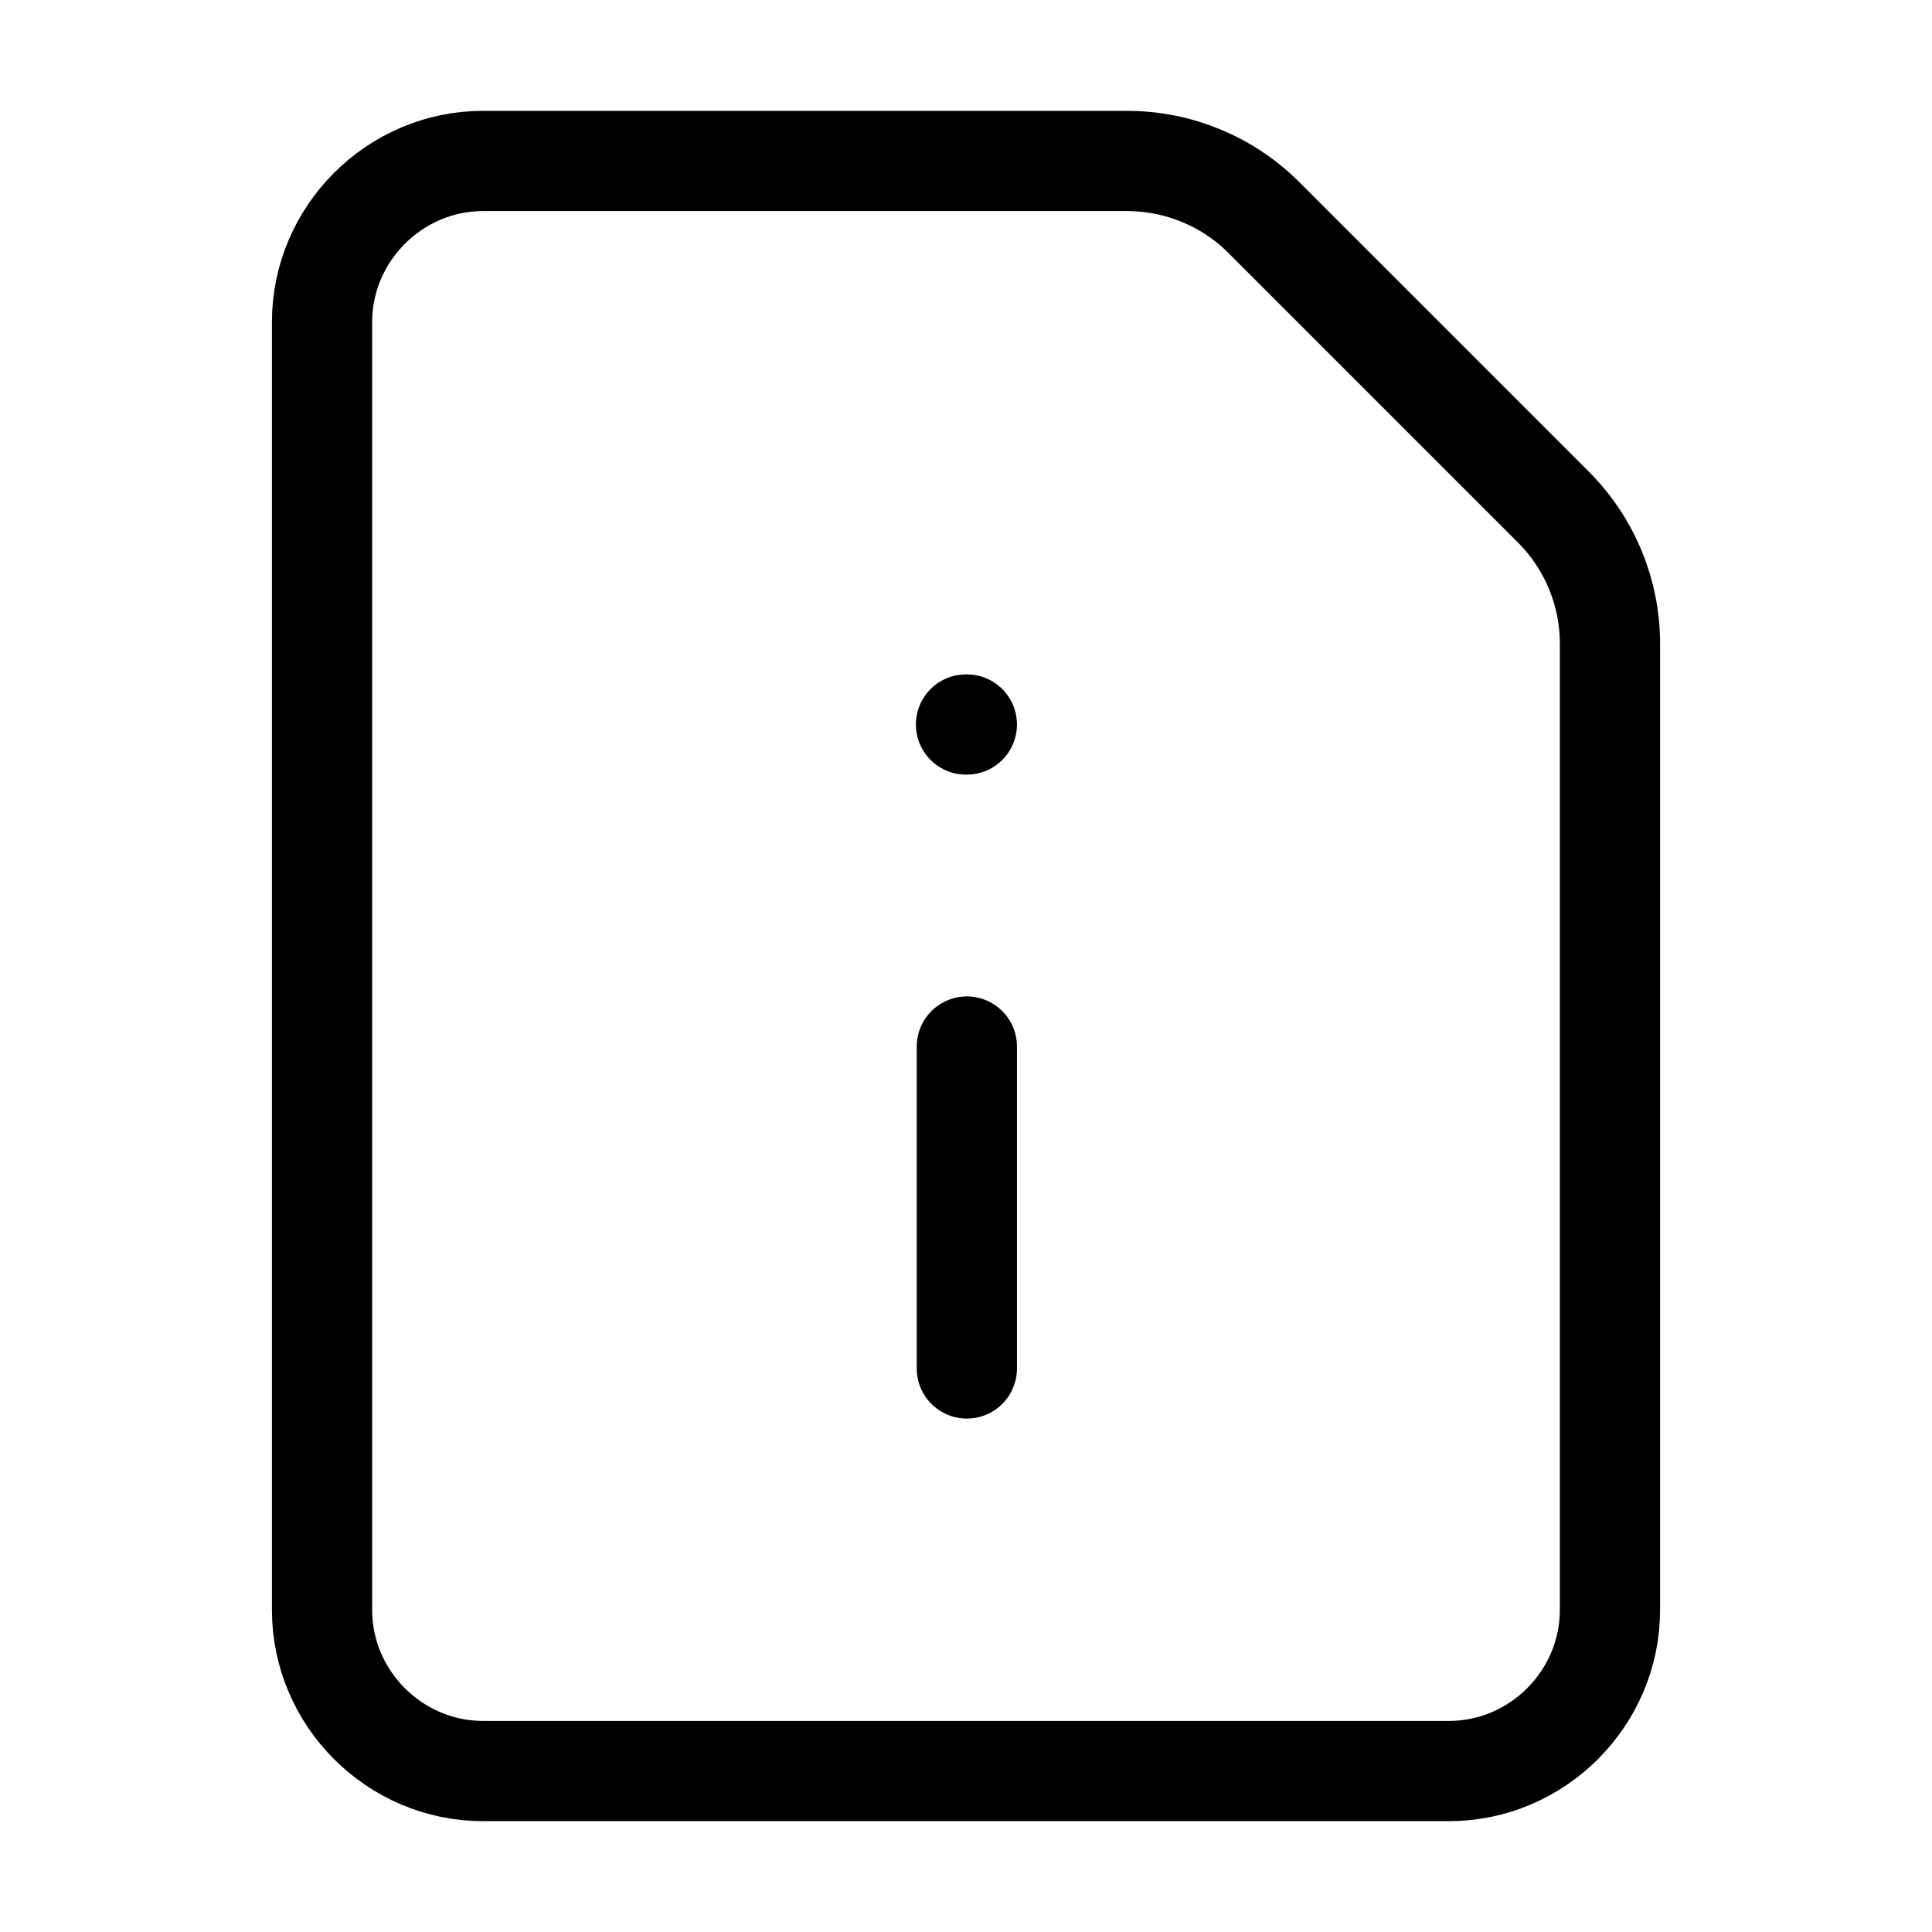
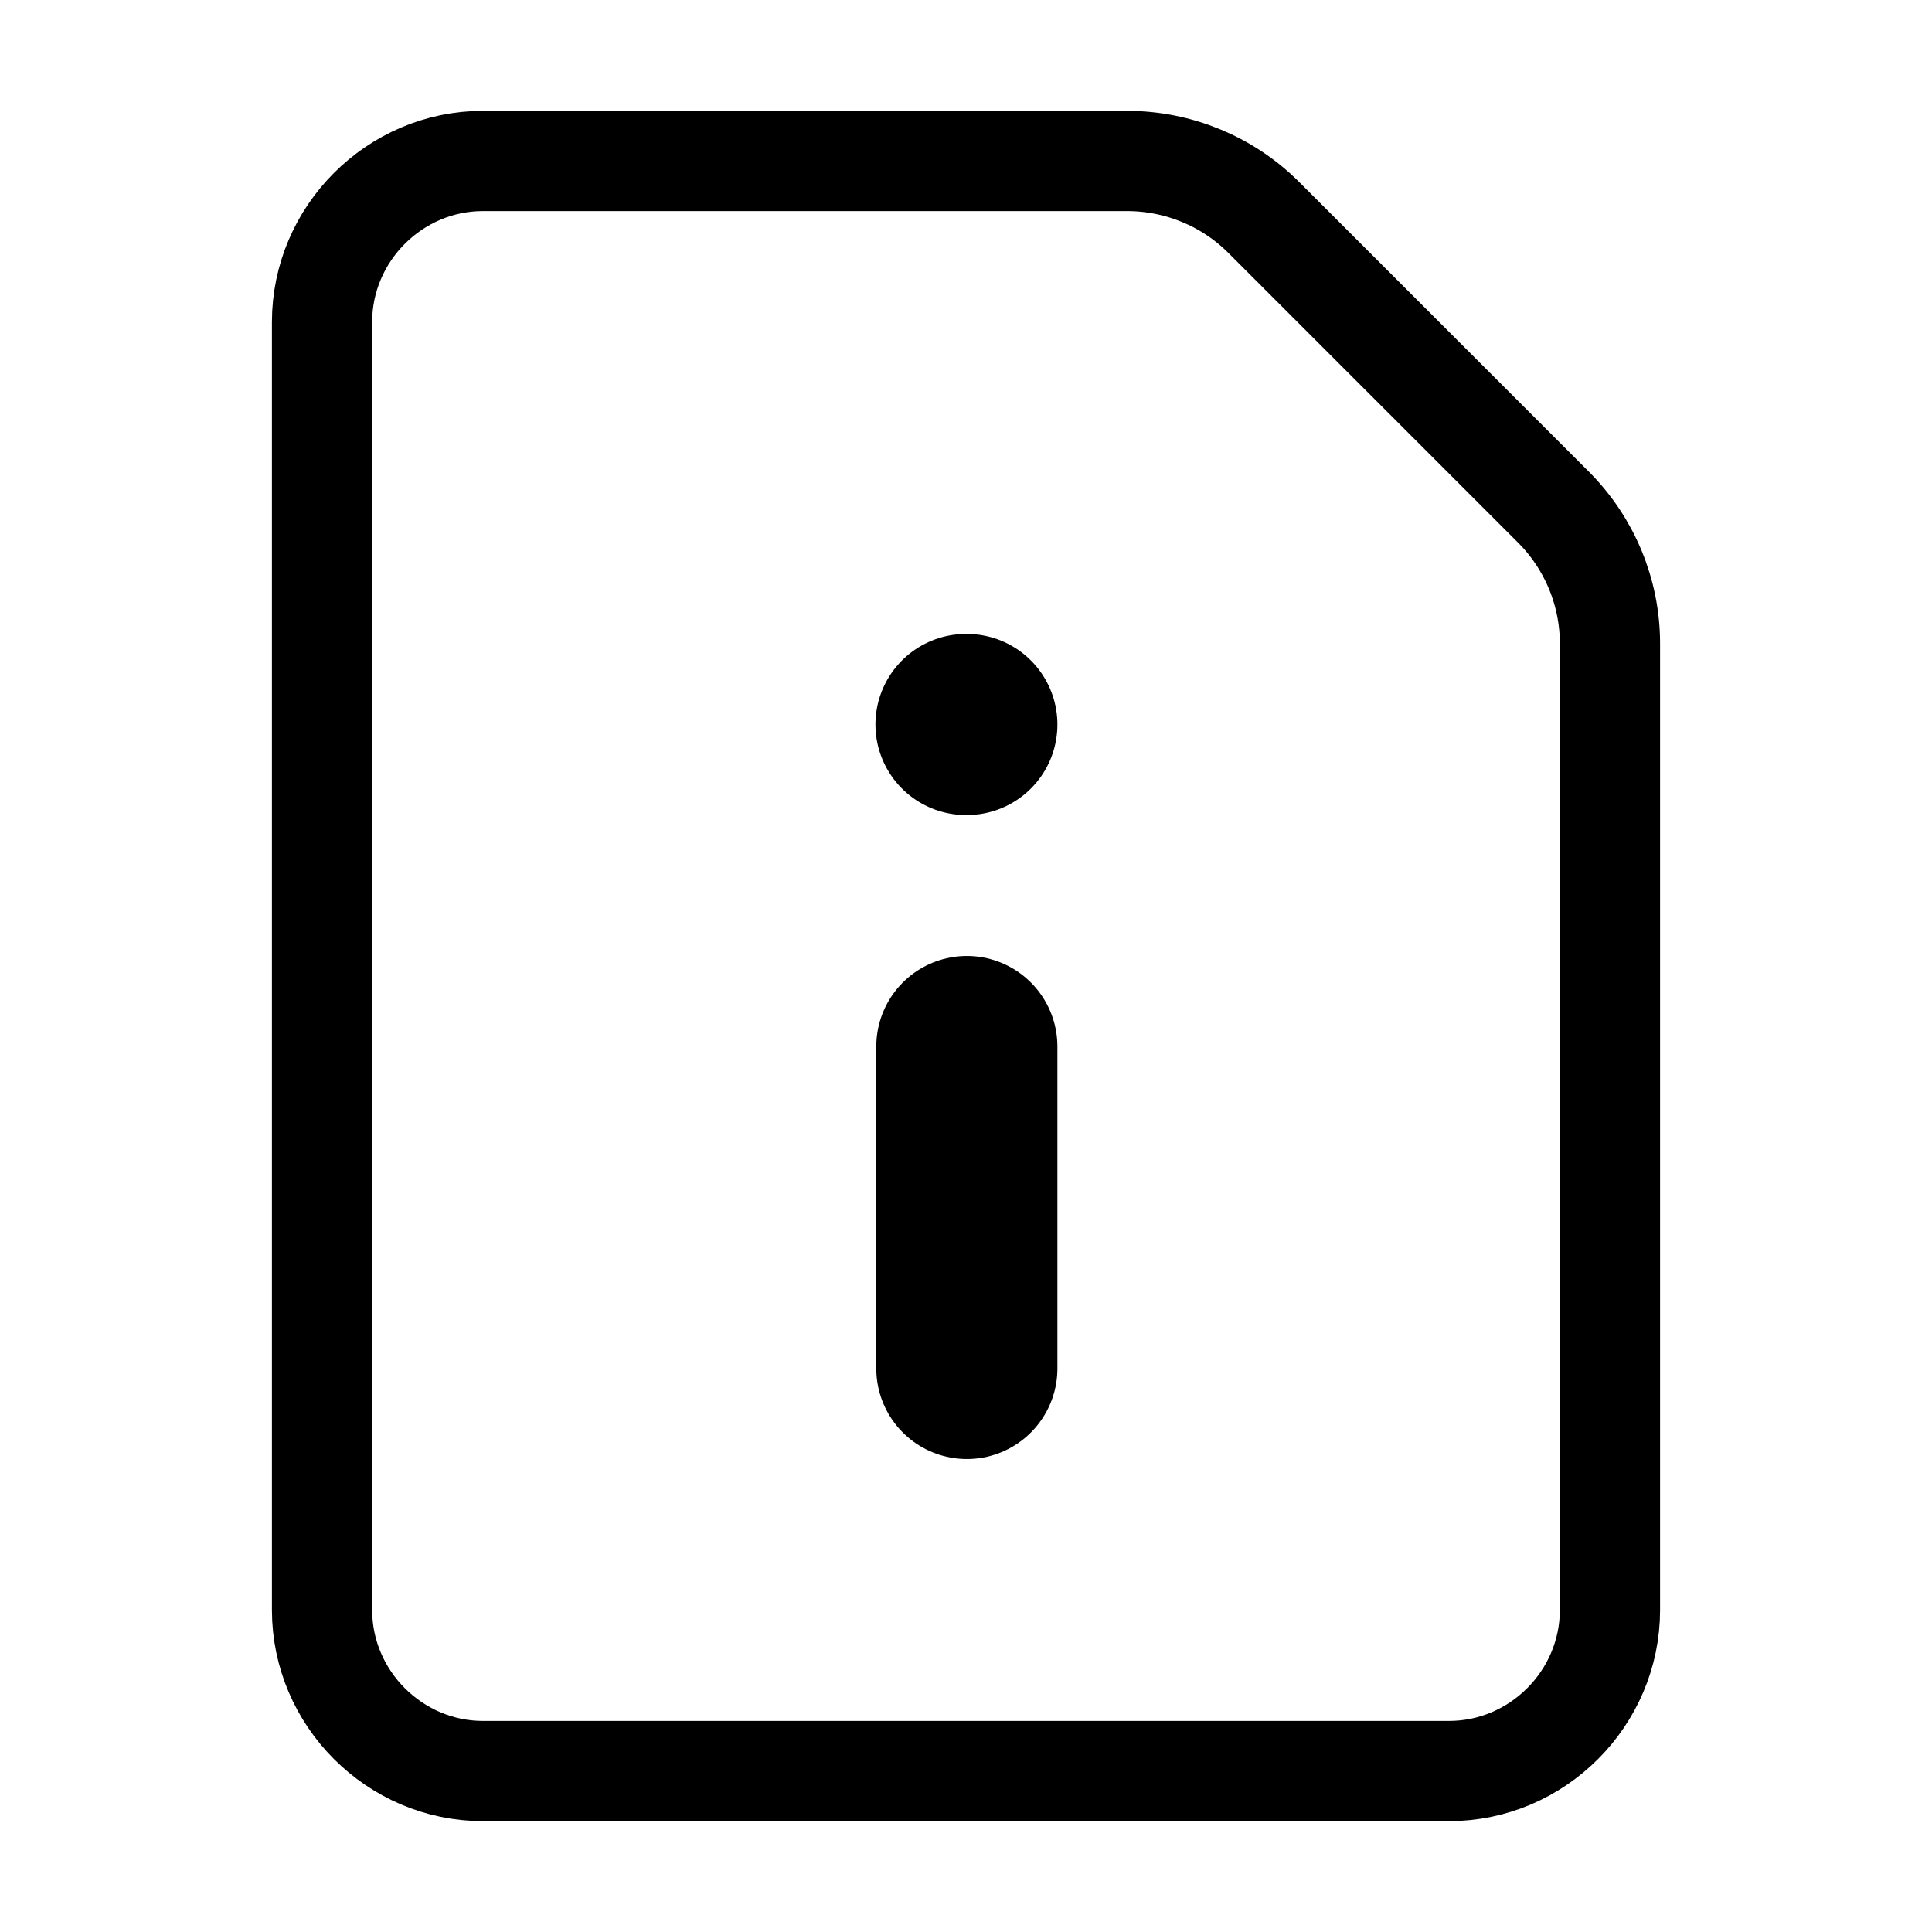
<svg xmlns="http://www.w3.org/2000/svg" width="100%" height="100%" viewBox="0 0 16 16" version="1.1" xml:space="preserve" style="fill-rule:evenodd;clip-rule:evenodd;stroke-linecap:round;stroke-linejoin:round;">
  <path d="M4,14.667C3.269,14.667 2.667,14.065 2.667,13.333L2.667,2.667C2.667,1.935 3.269,1.333 4,1.333L9.333,1.333C9.759,1.333 10.169,1.502 10.469,1.804L12.861,4.196C13.164,4.497 13.334,4.907 13.333,5.333L13.333,13.333C13.333,14.065 12.731,14.667 12,14.667L4,14.667Z" style="fill:none;fill-rule:nonzero;stroke:#000;stroke-width:0.83px;" />
-   <path d="M8.007,11.333L8.007,8.667" style="fill:none;fill-rule:nonzero;stroke:#000;stroke-width:0.83px;" />
-   <path d="M8.007,6L8,6" style="fill:none;fill-rule:nonzero;stroke:#000;stroke-width:0.83px;" />
+   <path d="M8.007,11.333L8.007,8.667" style="fill:none;fill-rule:nonzero;stroke:#000;stroke-width:1.5px;" />
+   <path d="M8.007,6L8,6" style="fill:none;fill-rule:nonzero;stroke:#000;stroke-width:1.5px;" />
</svg>
